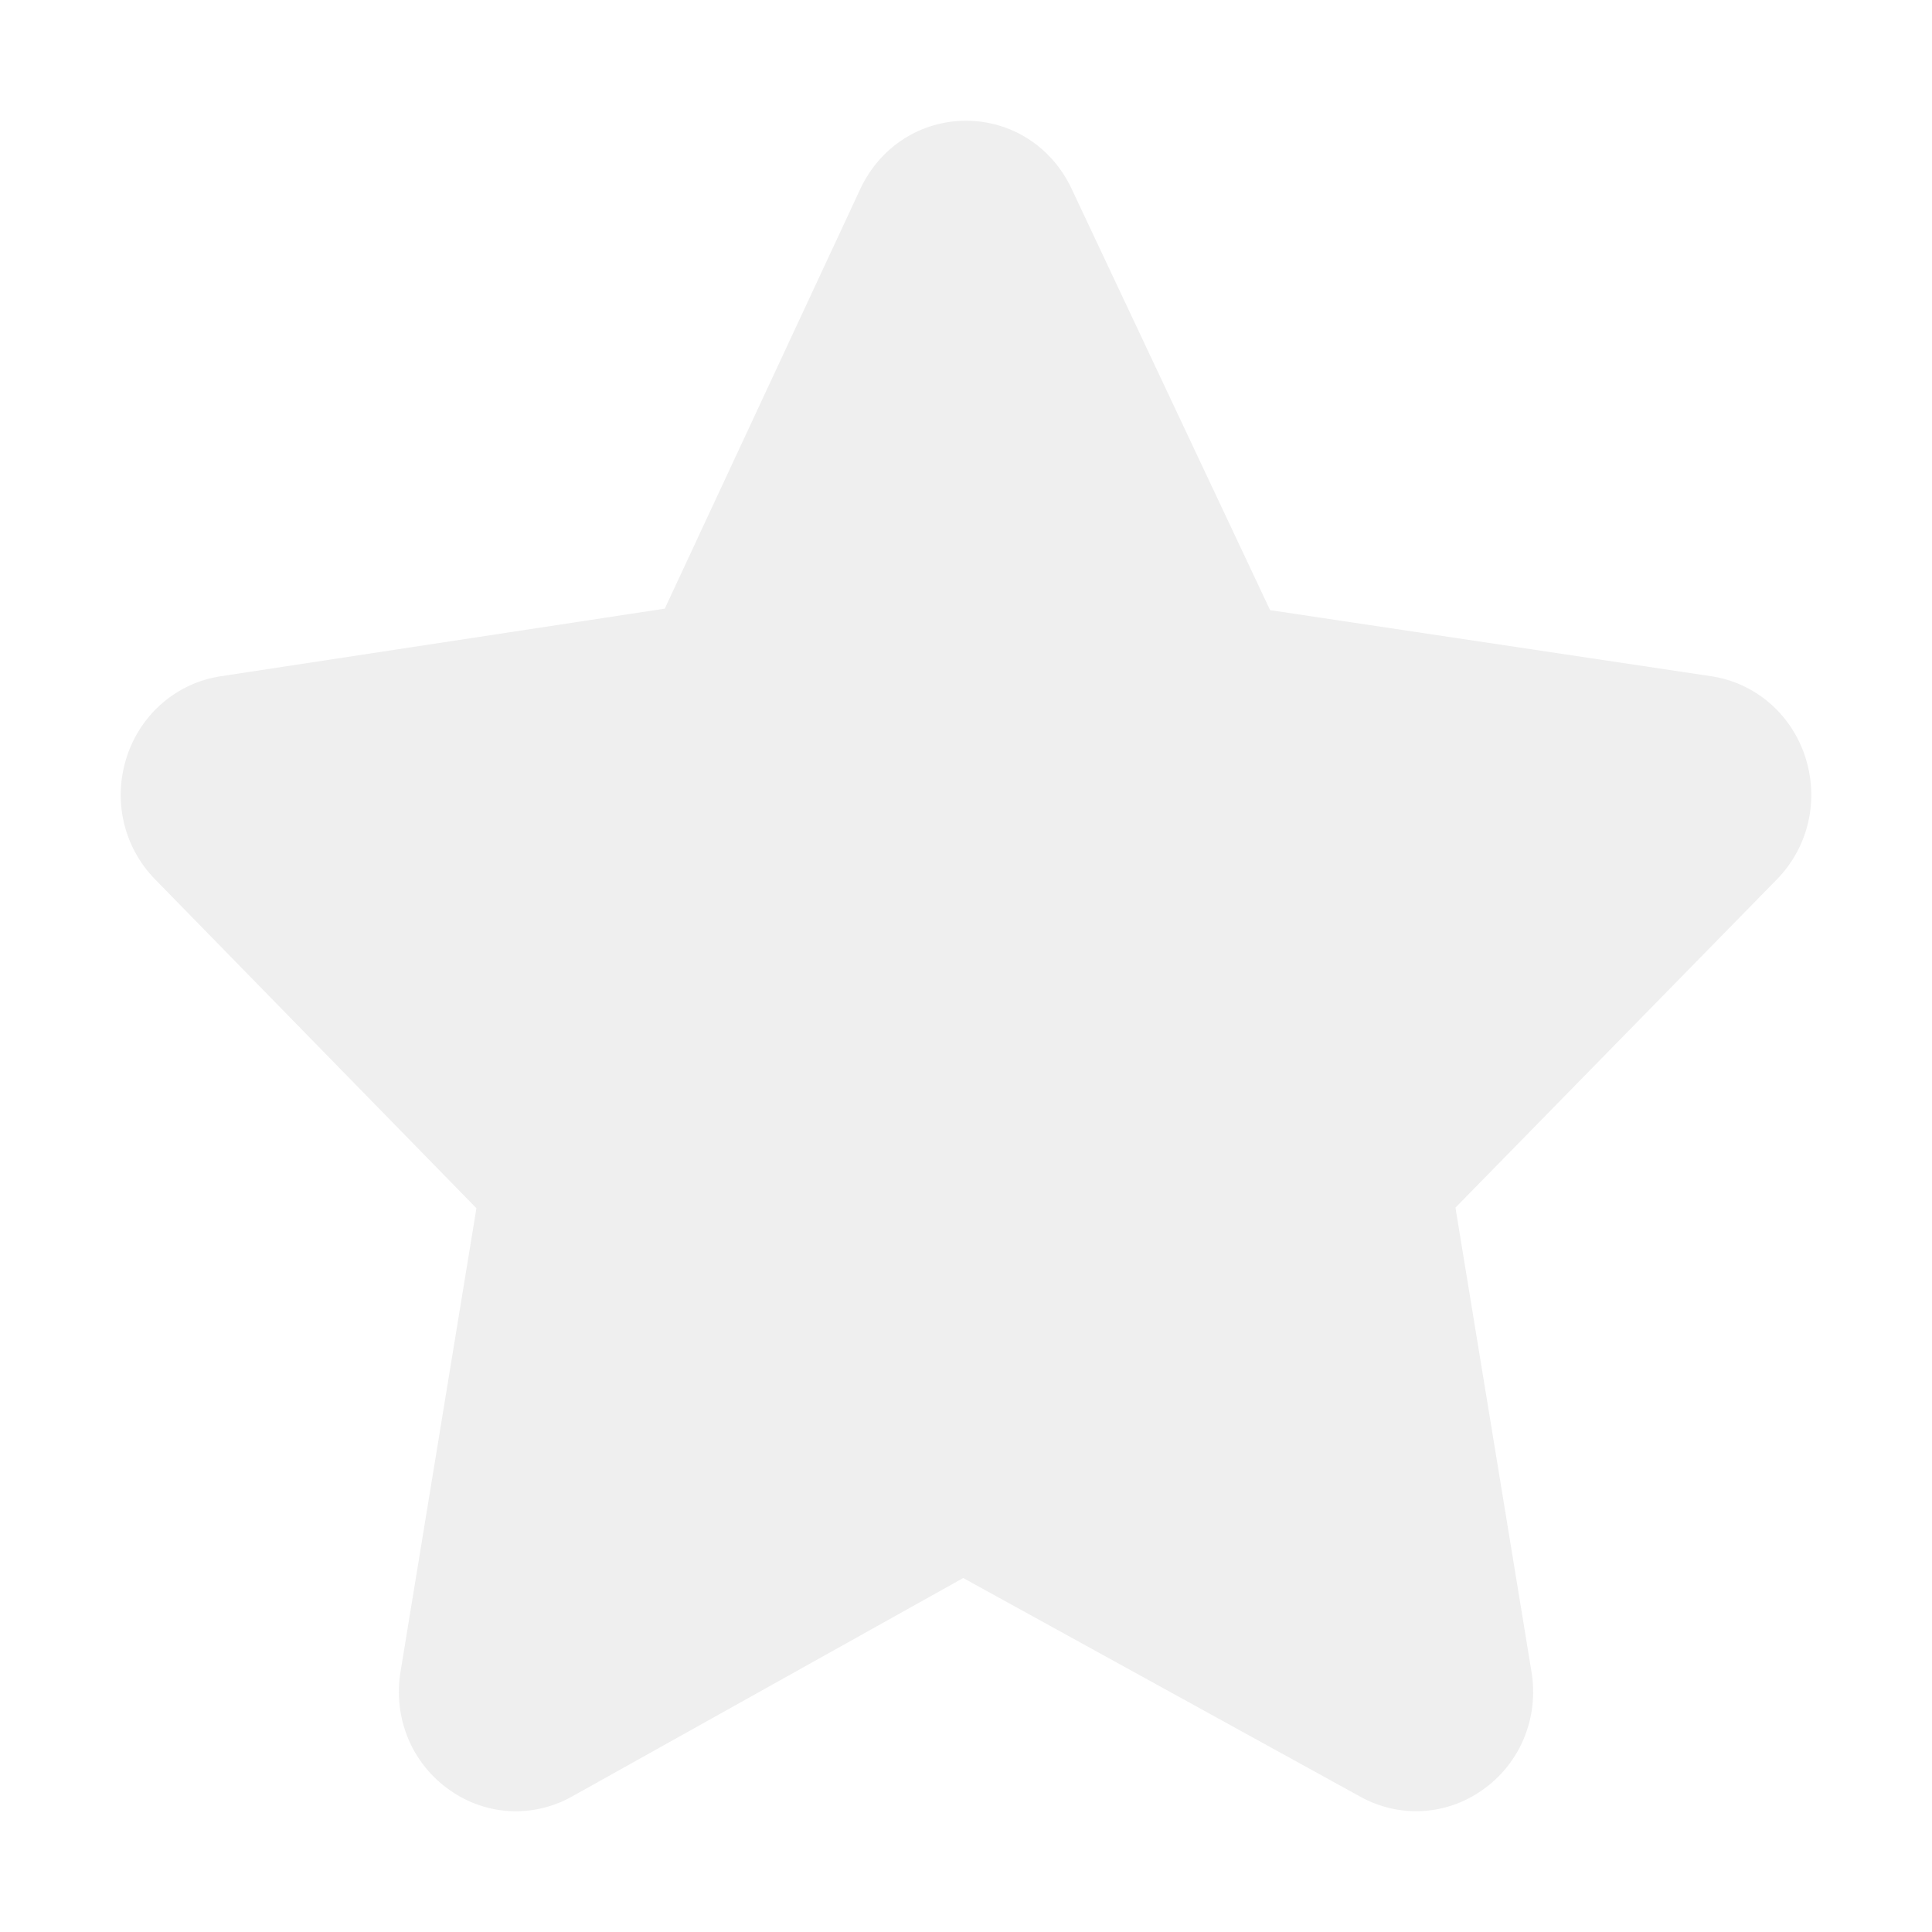
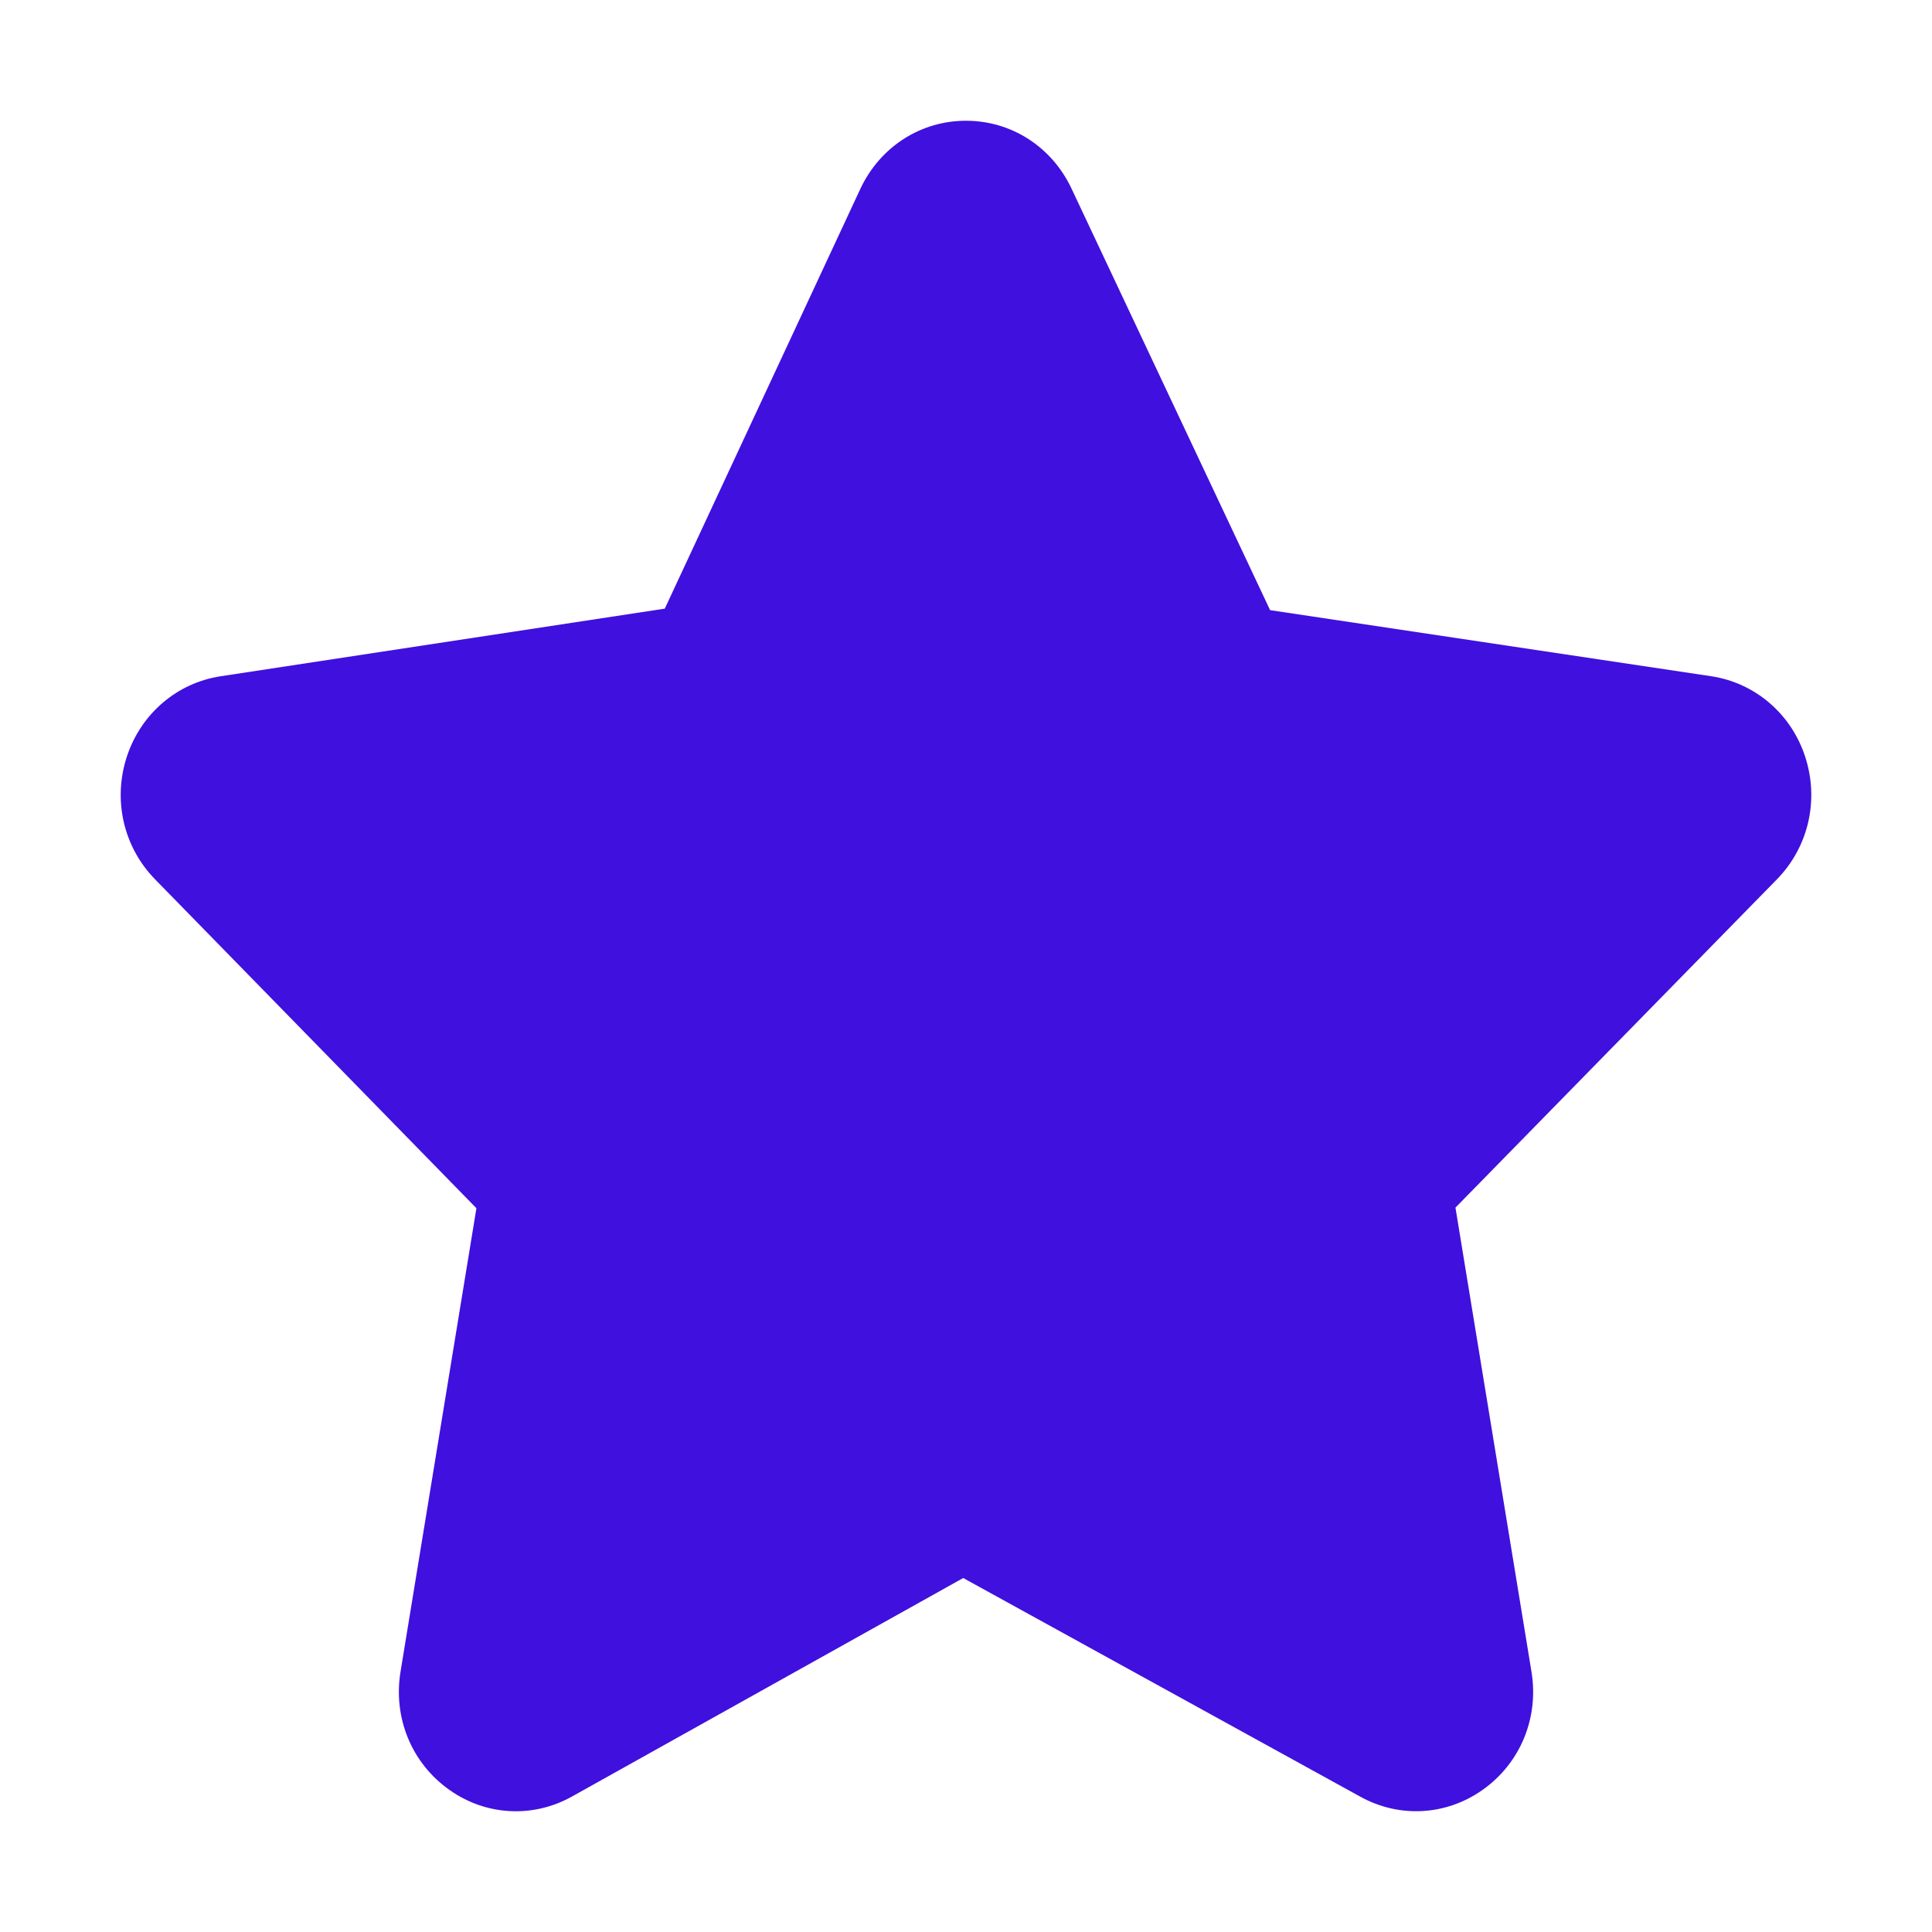
- <svg xmlns="http://www.w3.org/2000/svg" width="25px" height="25px" id="Glyph" version="1.1" viewBox="0 0 32 32">
-   <path d="M29.895,12.52c-0.235-0.704-0.829-1.209-1.549-1.319l-7.309-1.095l-3.29-6.984C17.42,2.43,16.751,2,16,2  s-1.42,0.43-1.747,1.122l-3.242,6.959l-7.357,1.12c-0.72,0.11-1.313,0.615-1.549,1.319c-0.241,0.723-0.063,1.507,0.465,2.046  l5.321,5.446l-1.257,7.676c-0.125,0.767,0.185,1.518,0.811,1.959c0.602,0.427,1.376,0.469,2.02,0.114l6.489-3.624l6.581,3.624  c0.646,0.355,1.418,0.311,2.02-0.114c0.626-0.441,0.937-1.192,0.811-1.959l-1.259-7.686l5.323-5.436  C29.958,14.027,30.136,13.243,29.895,12.52z" id="XMLID_328_" fill="#efefef" />
+ <svg xmlns="http://www.w3.org/2000/svg" width="20px" height="20px" id="Glyph" version="1.1" viewBox="0 0 32 32">
+   <path d="M29.895,12.52c-0.235-0.704-0.829-1.209-1.549-1.319l-7.309-1.095l-3.29-6.984C17.42,2.43,16.751,2,16,2  s-1.42,0.43-1.747,1.122l-3.242,6.959l-7.357,1.12c-0.72,0.11-1.313,0.615-1.549,1.319c-0.241,0.723-0.063,1.507,0.465,2.046  l5.321,5.446l-1.257,7.676c-0.125,0.767,0.185,1.518,0.811,1.959c0.602,0.427,1.376,0.469,2.02,0.114l6.489-3.624l6.581,3.624  c0.646,0.355,1.418,0.311,2.02-0.114c0.626-0.441,0.937-1.192,0.811-1.959l-1.259-7.686l5.323-5.436  C29.958,14.027,30.136,13.243,29.895,12.52z" id="XMLID_328_" fill="#4010de" />
</svg>
